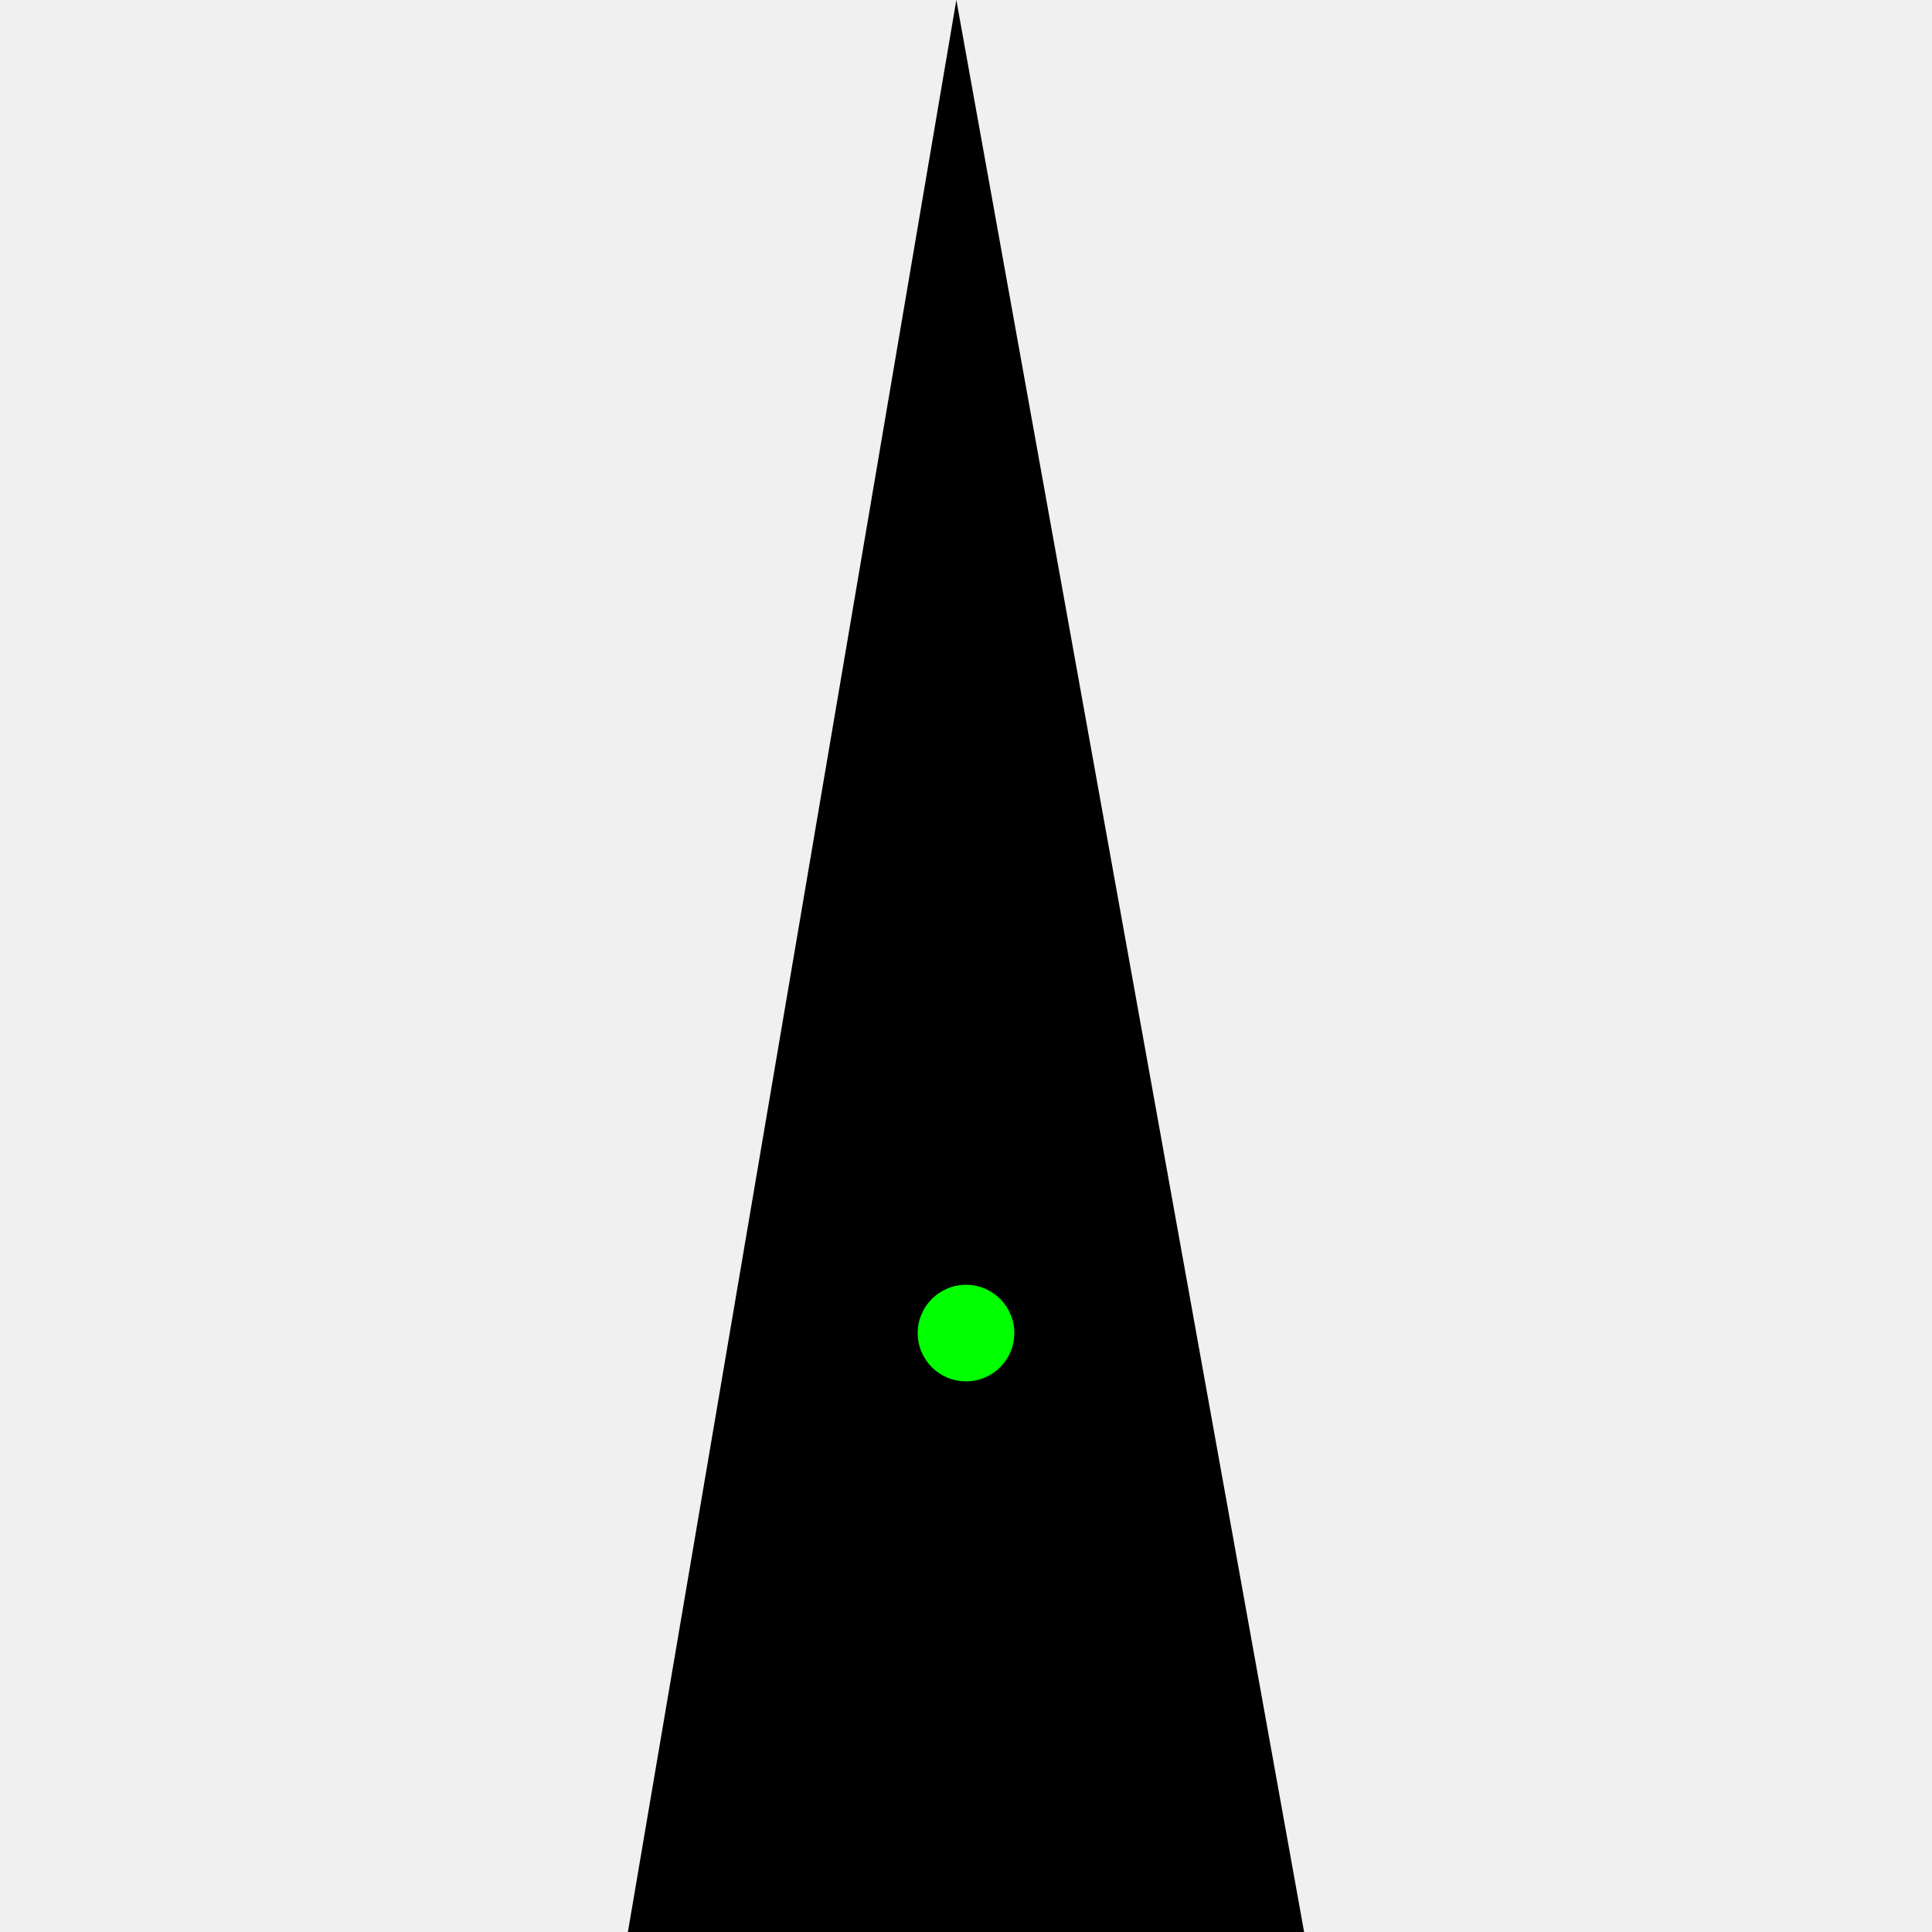
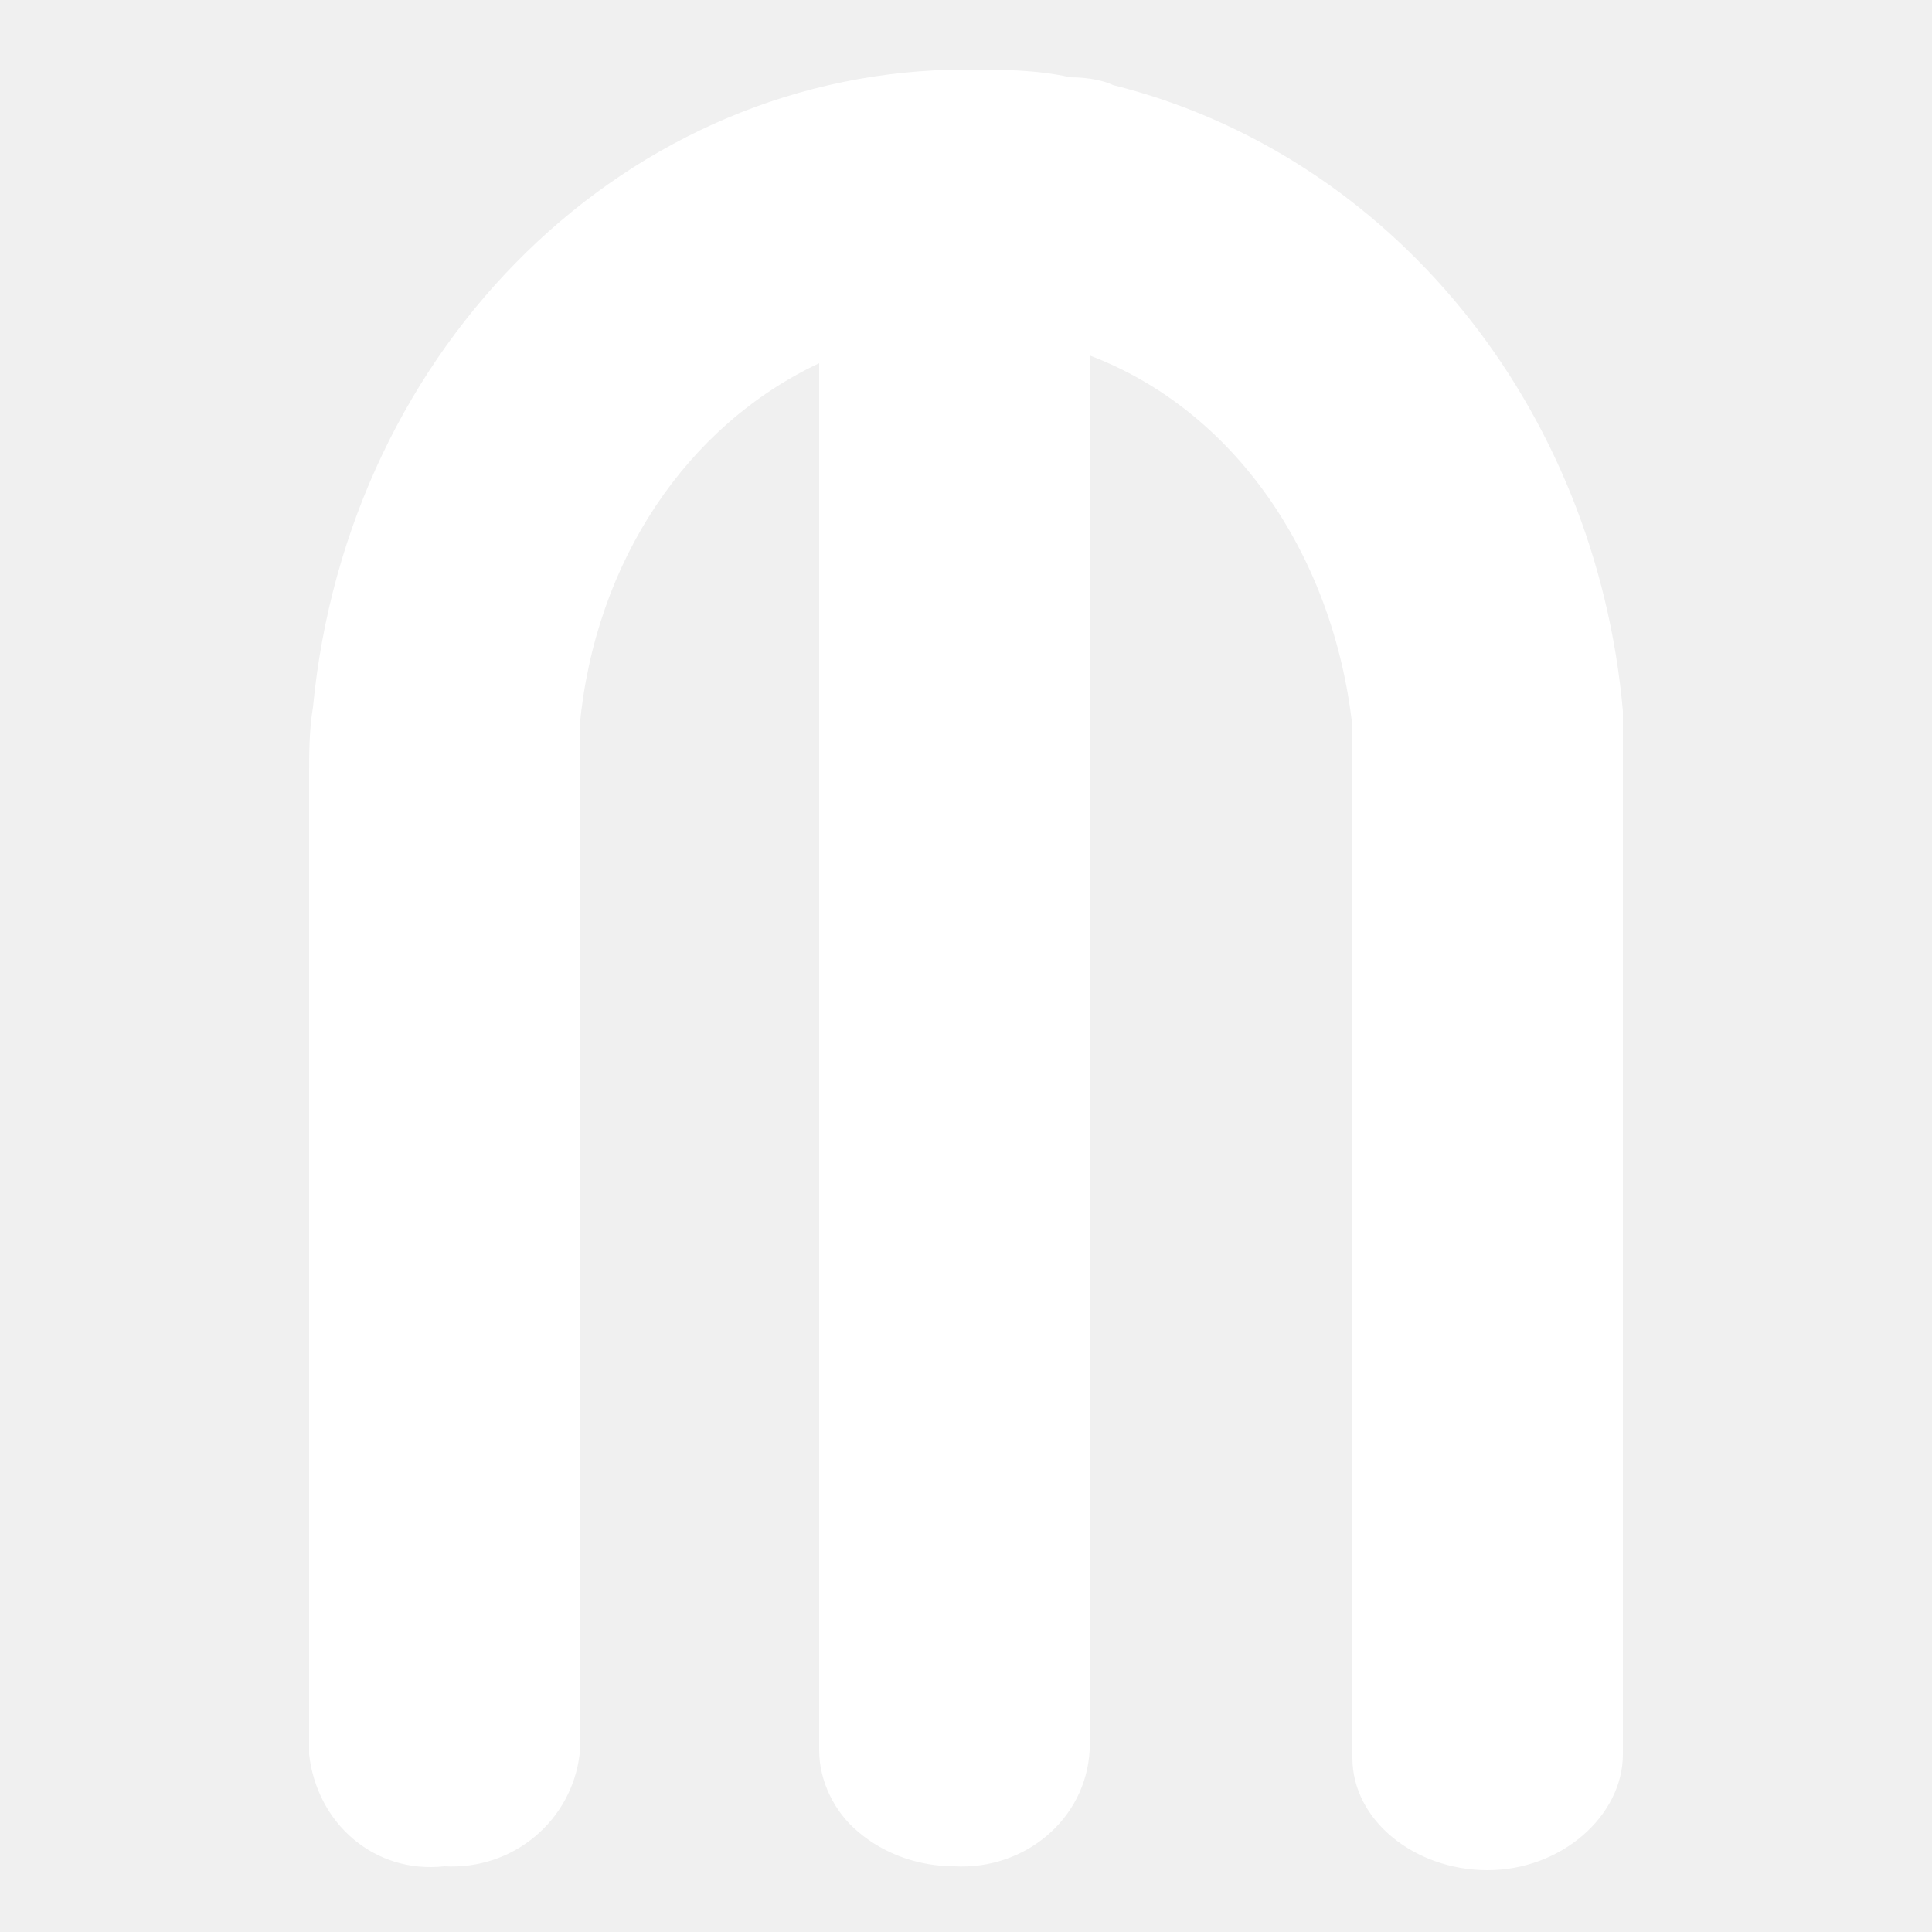
- <svg xmlns="http://www.w3.org/2000/svg" width="100px" height="100px" viewBox="0 0 100 100" version="1.1">
-   <polygon id="Triangle-2" points="49.5 0 67.5 100 32.5 100" />
-   <circle id="origin" cx="50" cy="69" r="2.5" style="fill: rgb(0, 255, 0);" />
+ <svg xmlns="http://www.w3.org/2000/svg" version="1.1" id="icons_set" x="0px" y="0px" viewBox="0 0 50 50" style="enable-background:new 0 0 50 50;" xml:space="preserve">
+   <style type="text/css">
+ 	.st0{fill:#FFFFFF;}
+ </style>
+   <path class="st0" d="M42,20.2C42,20.2,42,20.2,42,20.2l0-0.3h0c0-0.2,0-0.5,0-0.7c0-0.2,0-0.4,0-0.5l0-0.3  c-0.7-7.9-6-14.4-13.2-16.2c-0.2-0.1-0.6-0.2-1.1-0.2c-0.9-0.2-1.8-0.2-2.7-0.2c-8.7,0-16,7.1-16.9,16.5C8,18.9,8,19.5,8,20.1v0.4h0  v24.9c0.2,1.8,1.7,3.1,3.5,2.9c1.8,0.1,3.3-1.2,3.5-2.9V19.3h0c0-0.1,0-0.2,0-0.3l0-0.2c0.4-4.3,2.8-7.8,6.2-9.4v35.9  c0,0.8,0.4,1.6,1,2.1c0.7,0.6,1.6,0.9,2.5,0.9c1.8,0.1,3.4-1.2,3.5-3V9.2c3.7,1.4,6.3,5.1,6.8,9.6c0,0.3,0,0.6,0,0.9  c0,0.2,0,0.4,0,0.5v25.3c0,1.6,1.6,2.9,3.5,2.9S42,47,42,45.4V20.6h0V20.2z" />
</svg>
